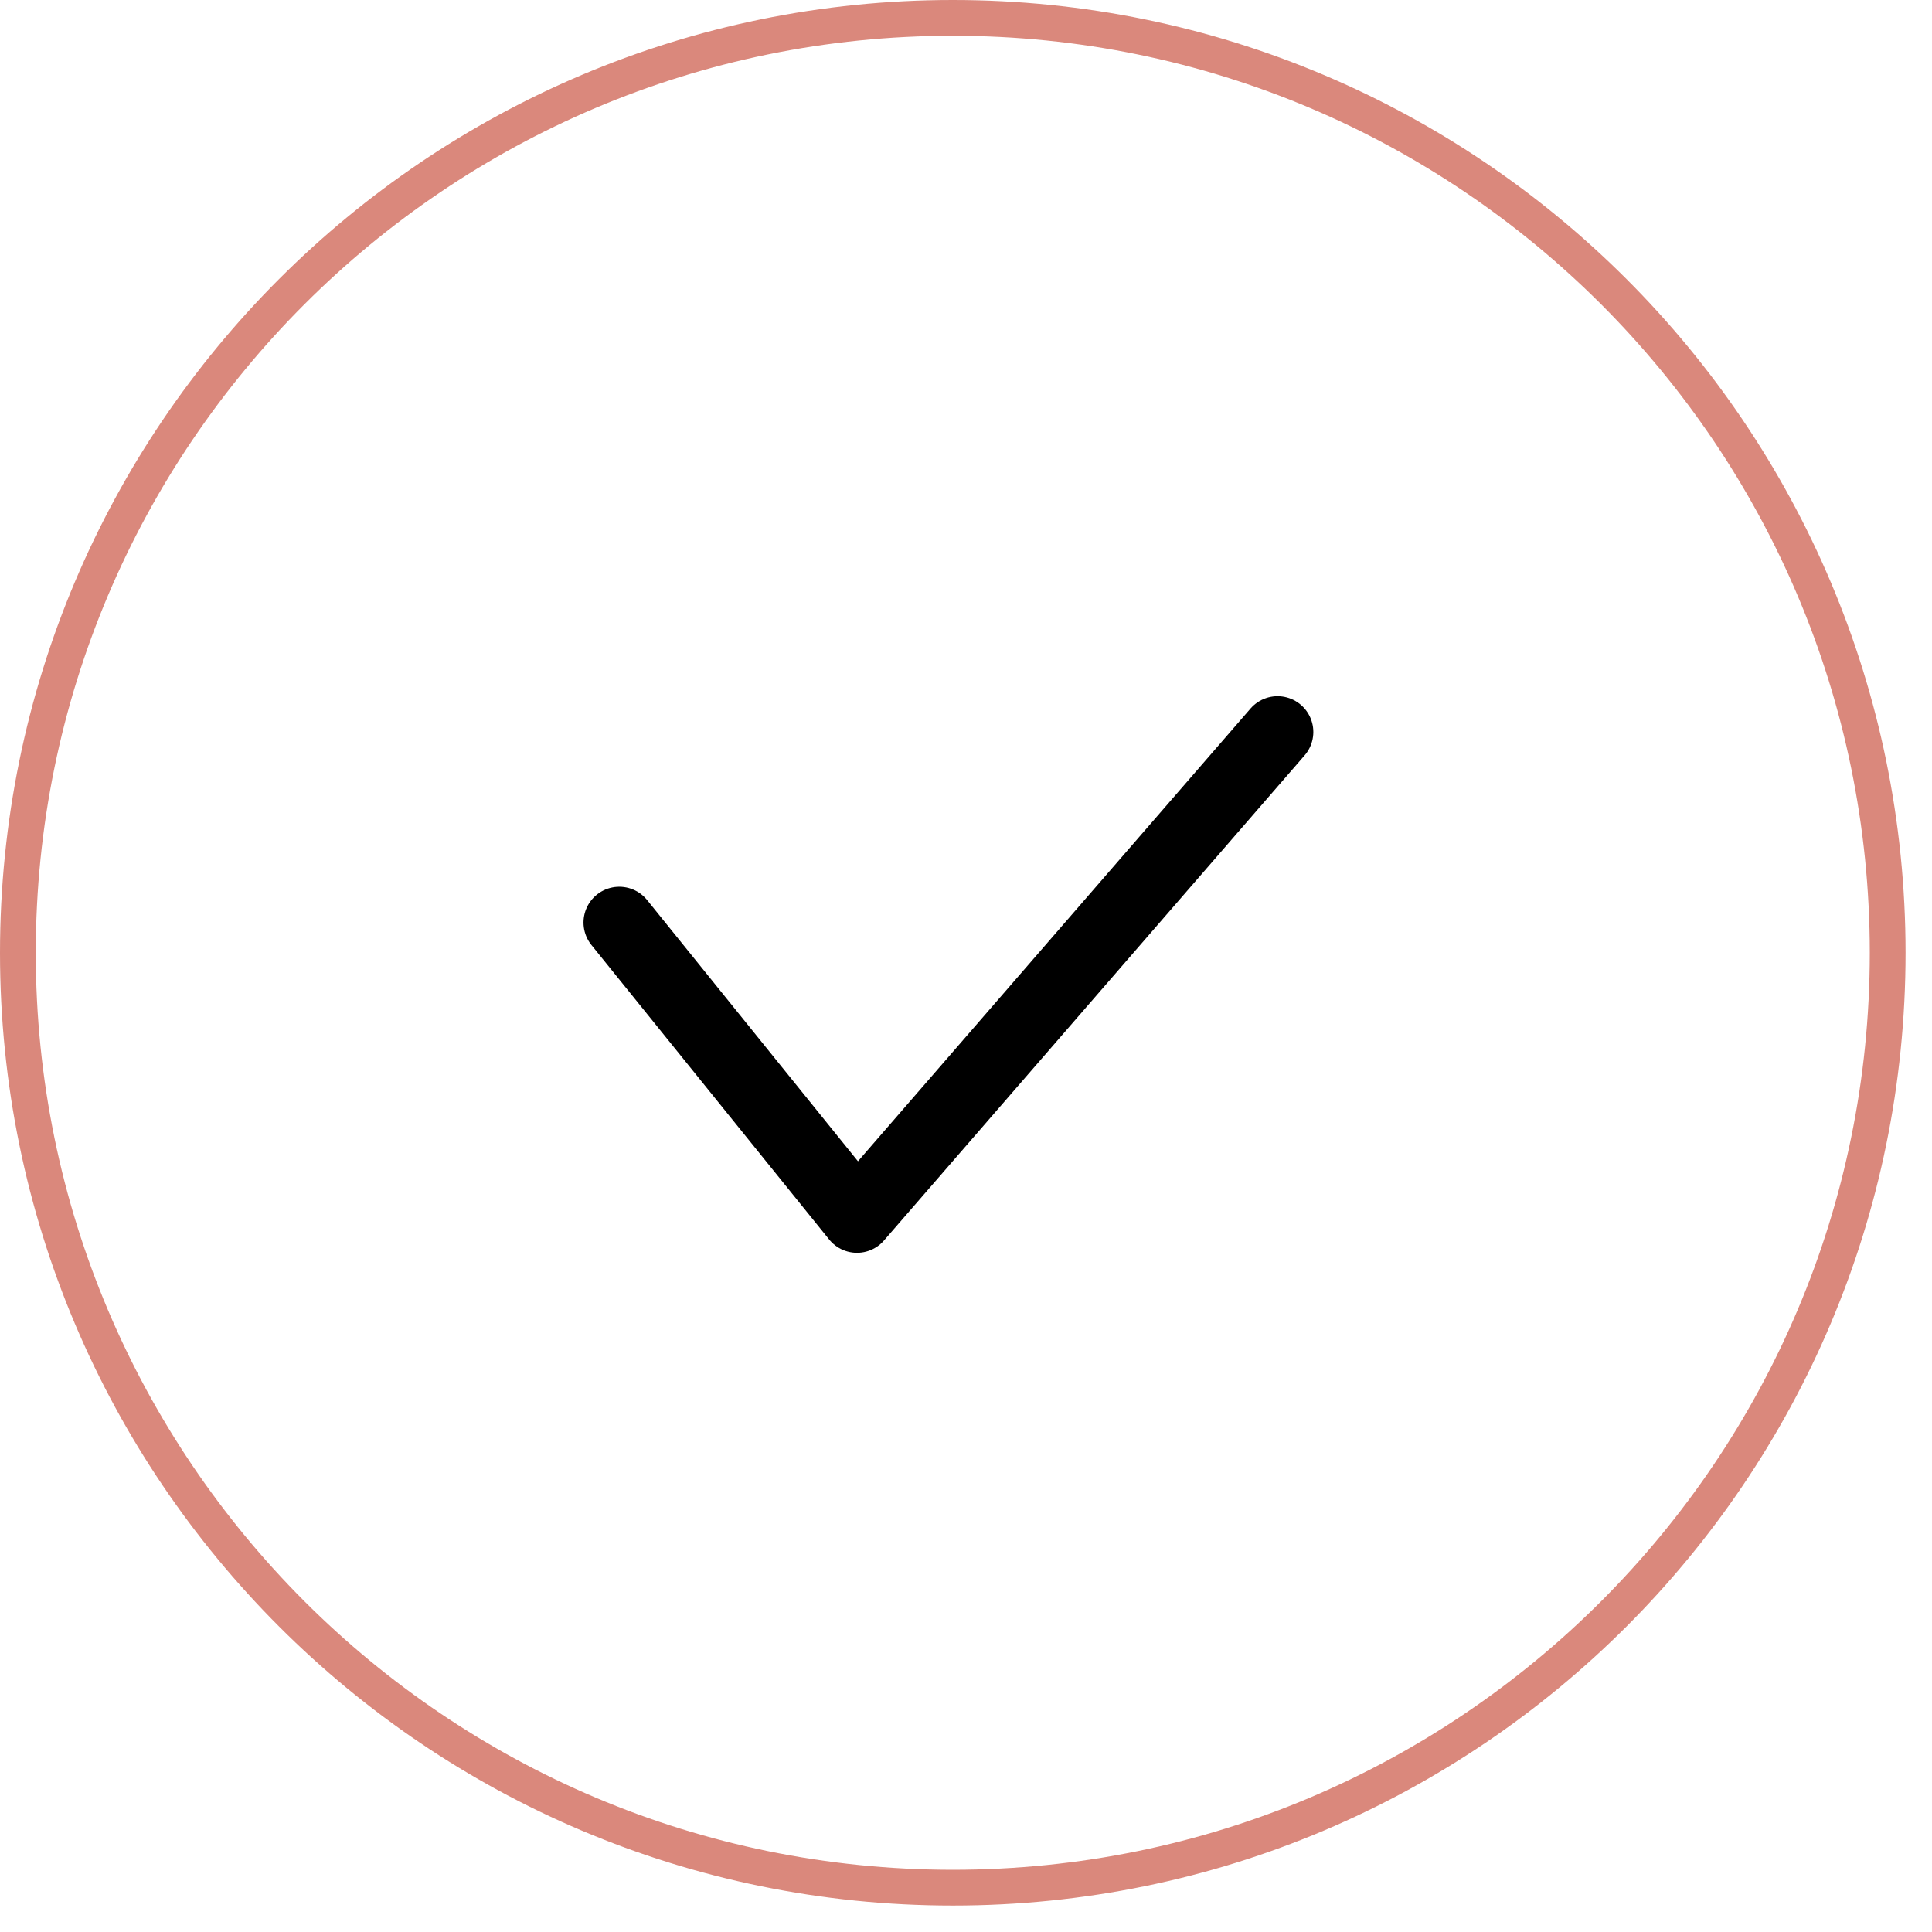
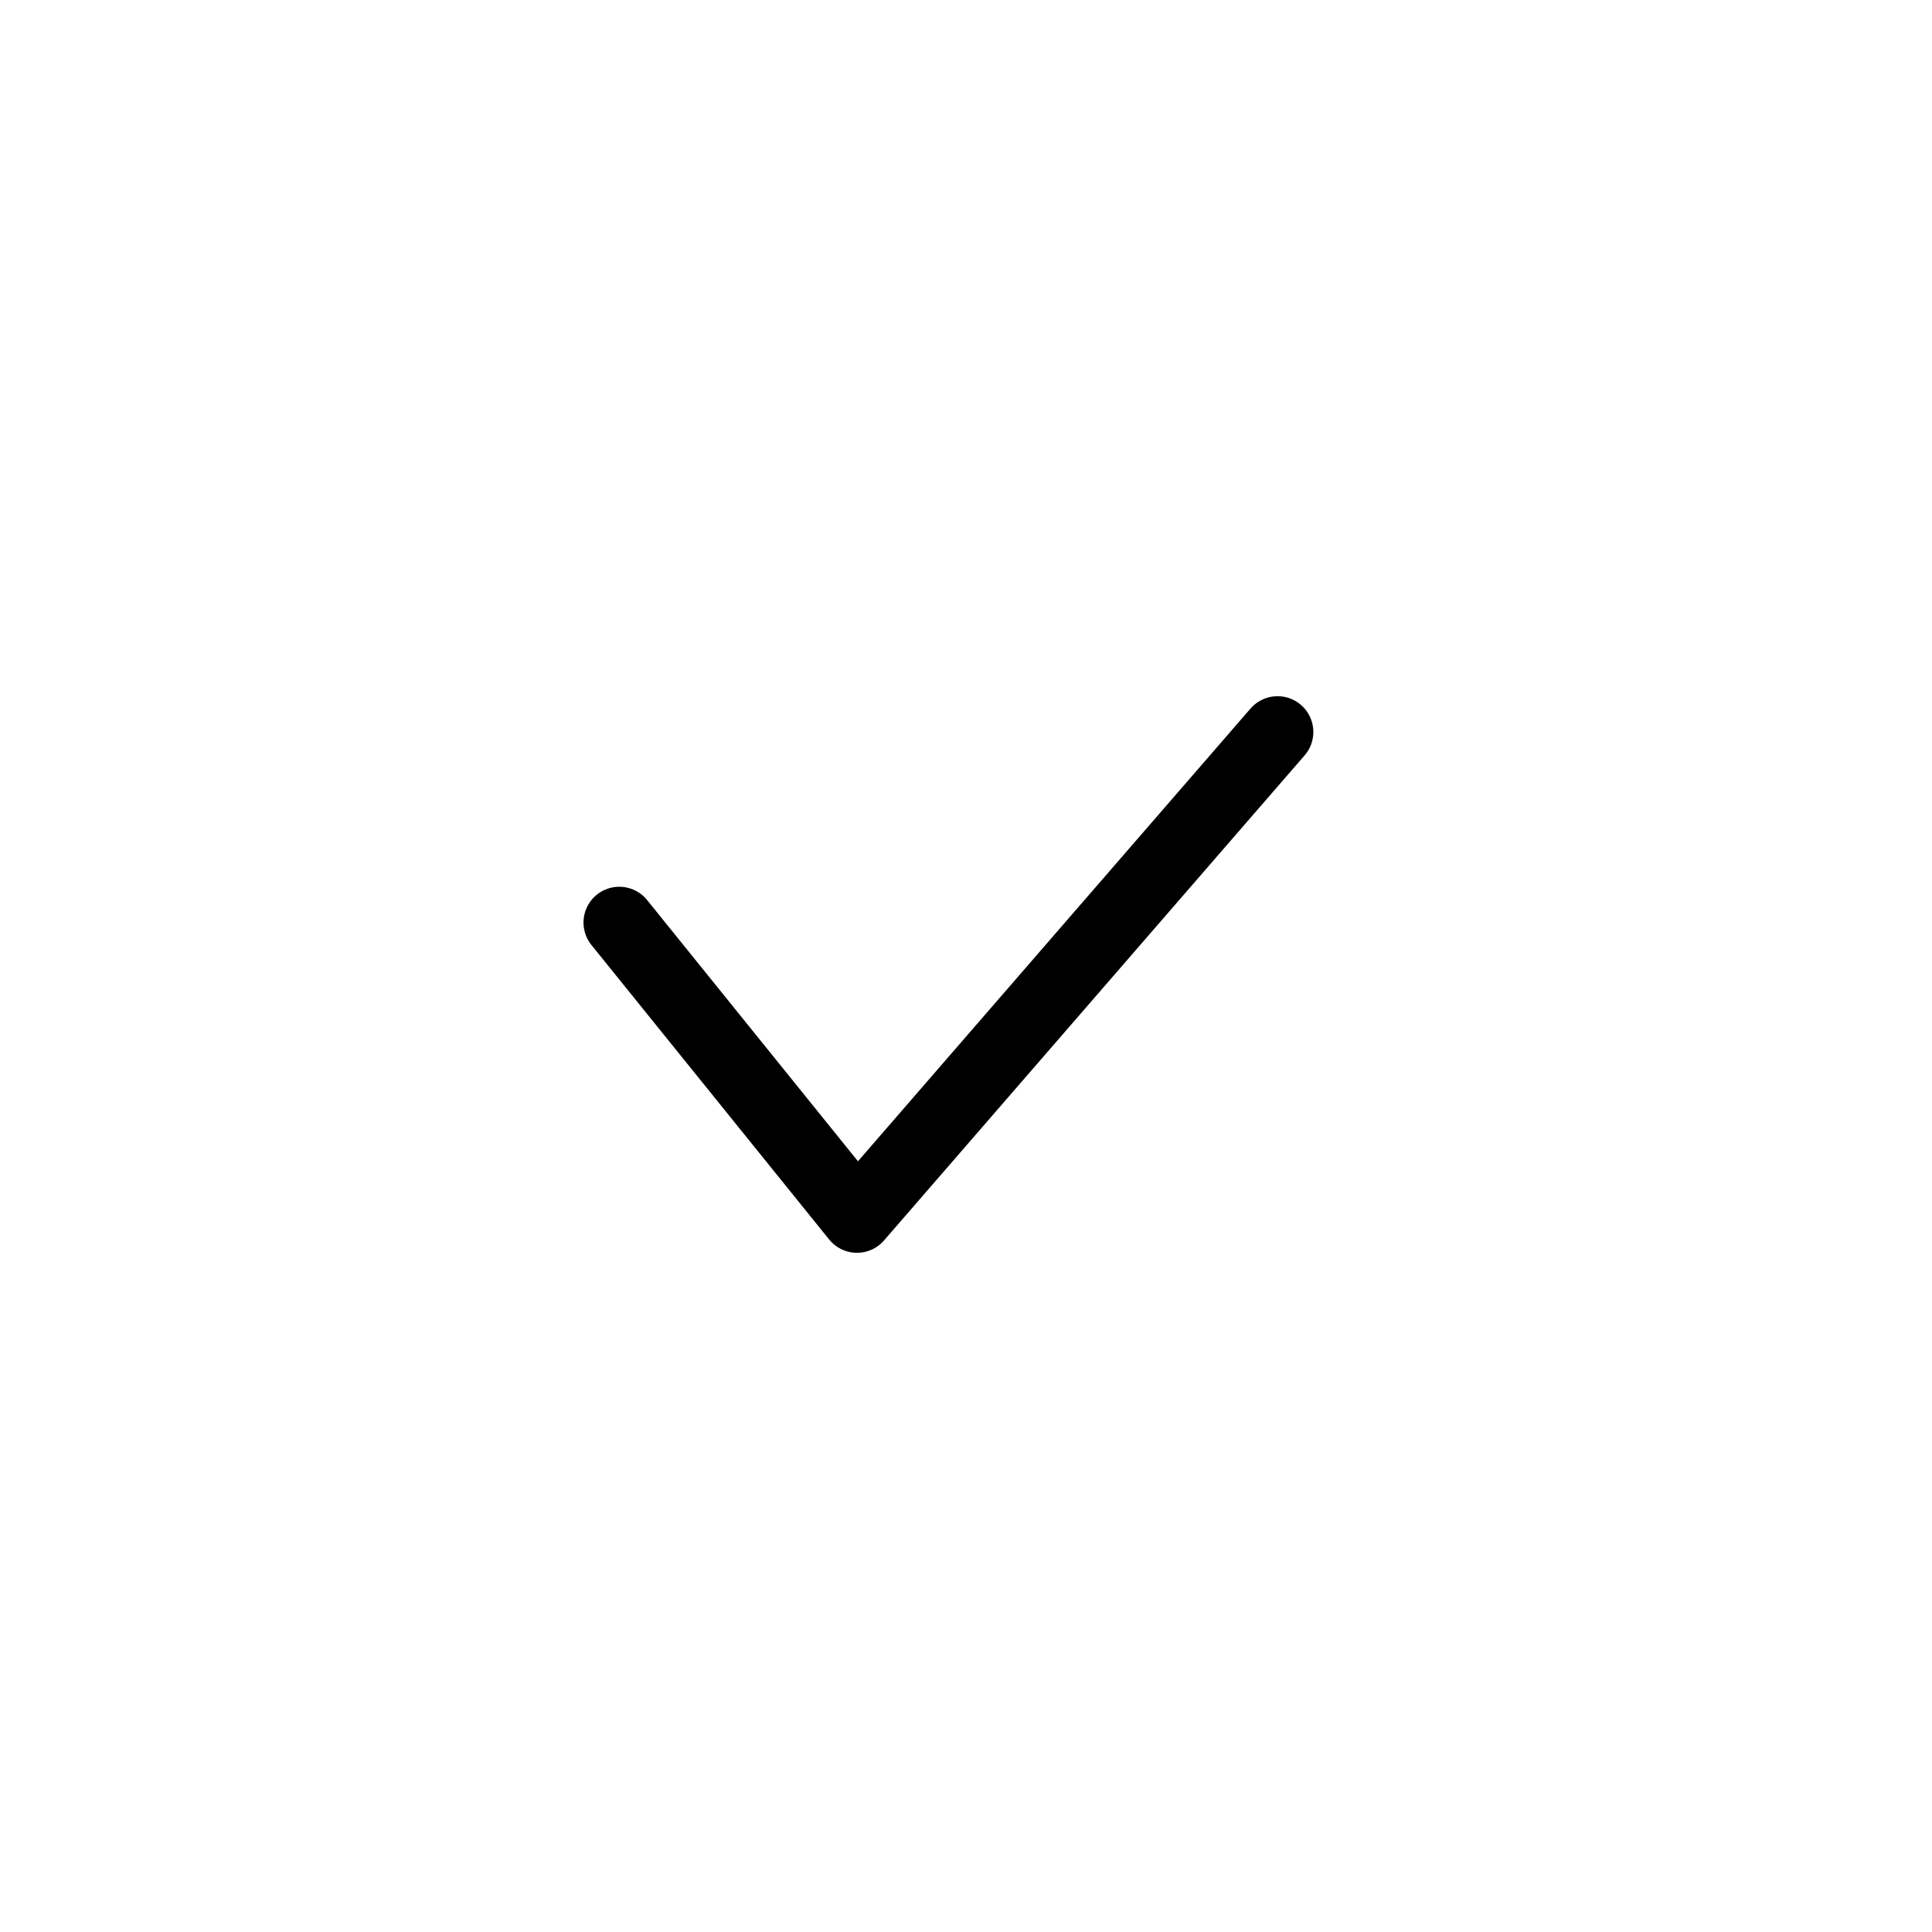
<svg xmlns="http://www.w3.org/2000/svg" width="54" height="54" viewBox="0 0 54 54" fill="none">
-   <path d="M26.631 0.5C12.199 0.5 0.5 12.199 0.5 26.631C0.5 41.062 12.199 52.761 26.631 52.761C41.062 52.761 52.761 41.062 52.761 26.631C52.761 12.199 41.062 0.5 26.631 0.5Z" stroke="#DA887C" />
  <path d="M17.309 25.785L23.953 34.016L35.708 20.459" stroke="currentColor" stroke-width="2" stroke-linecap="round" stroke-linejoin="round" />
</svg>
